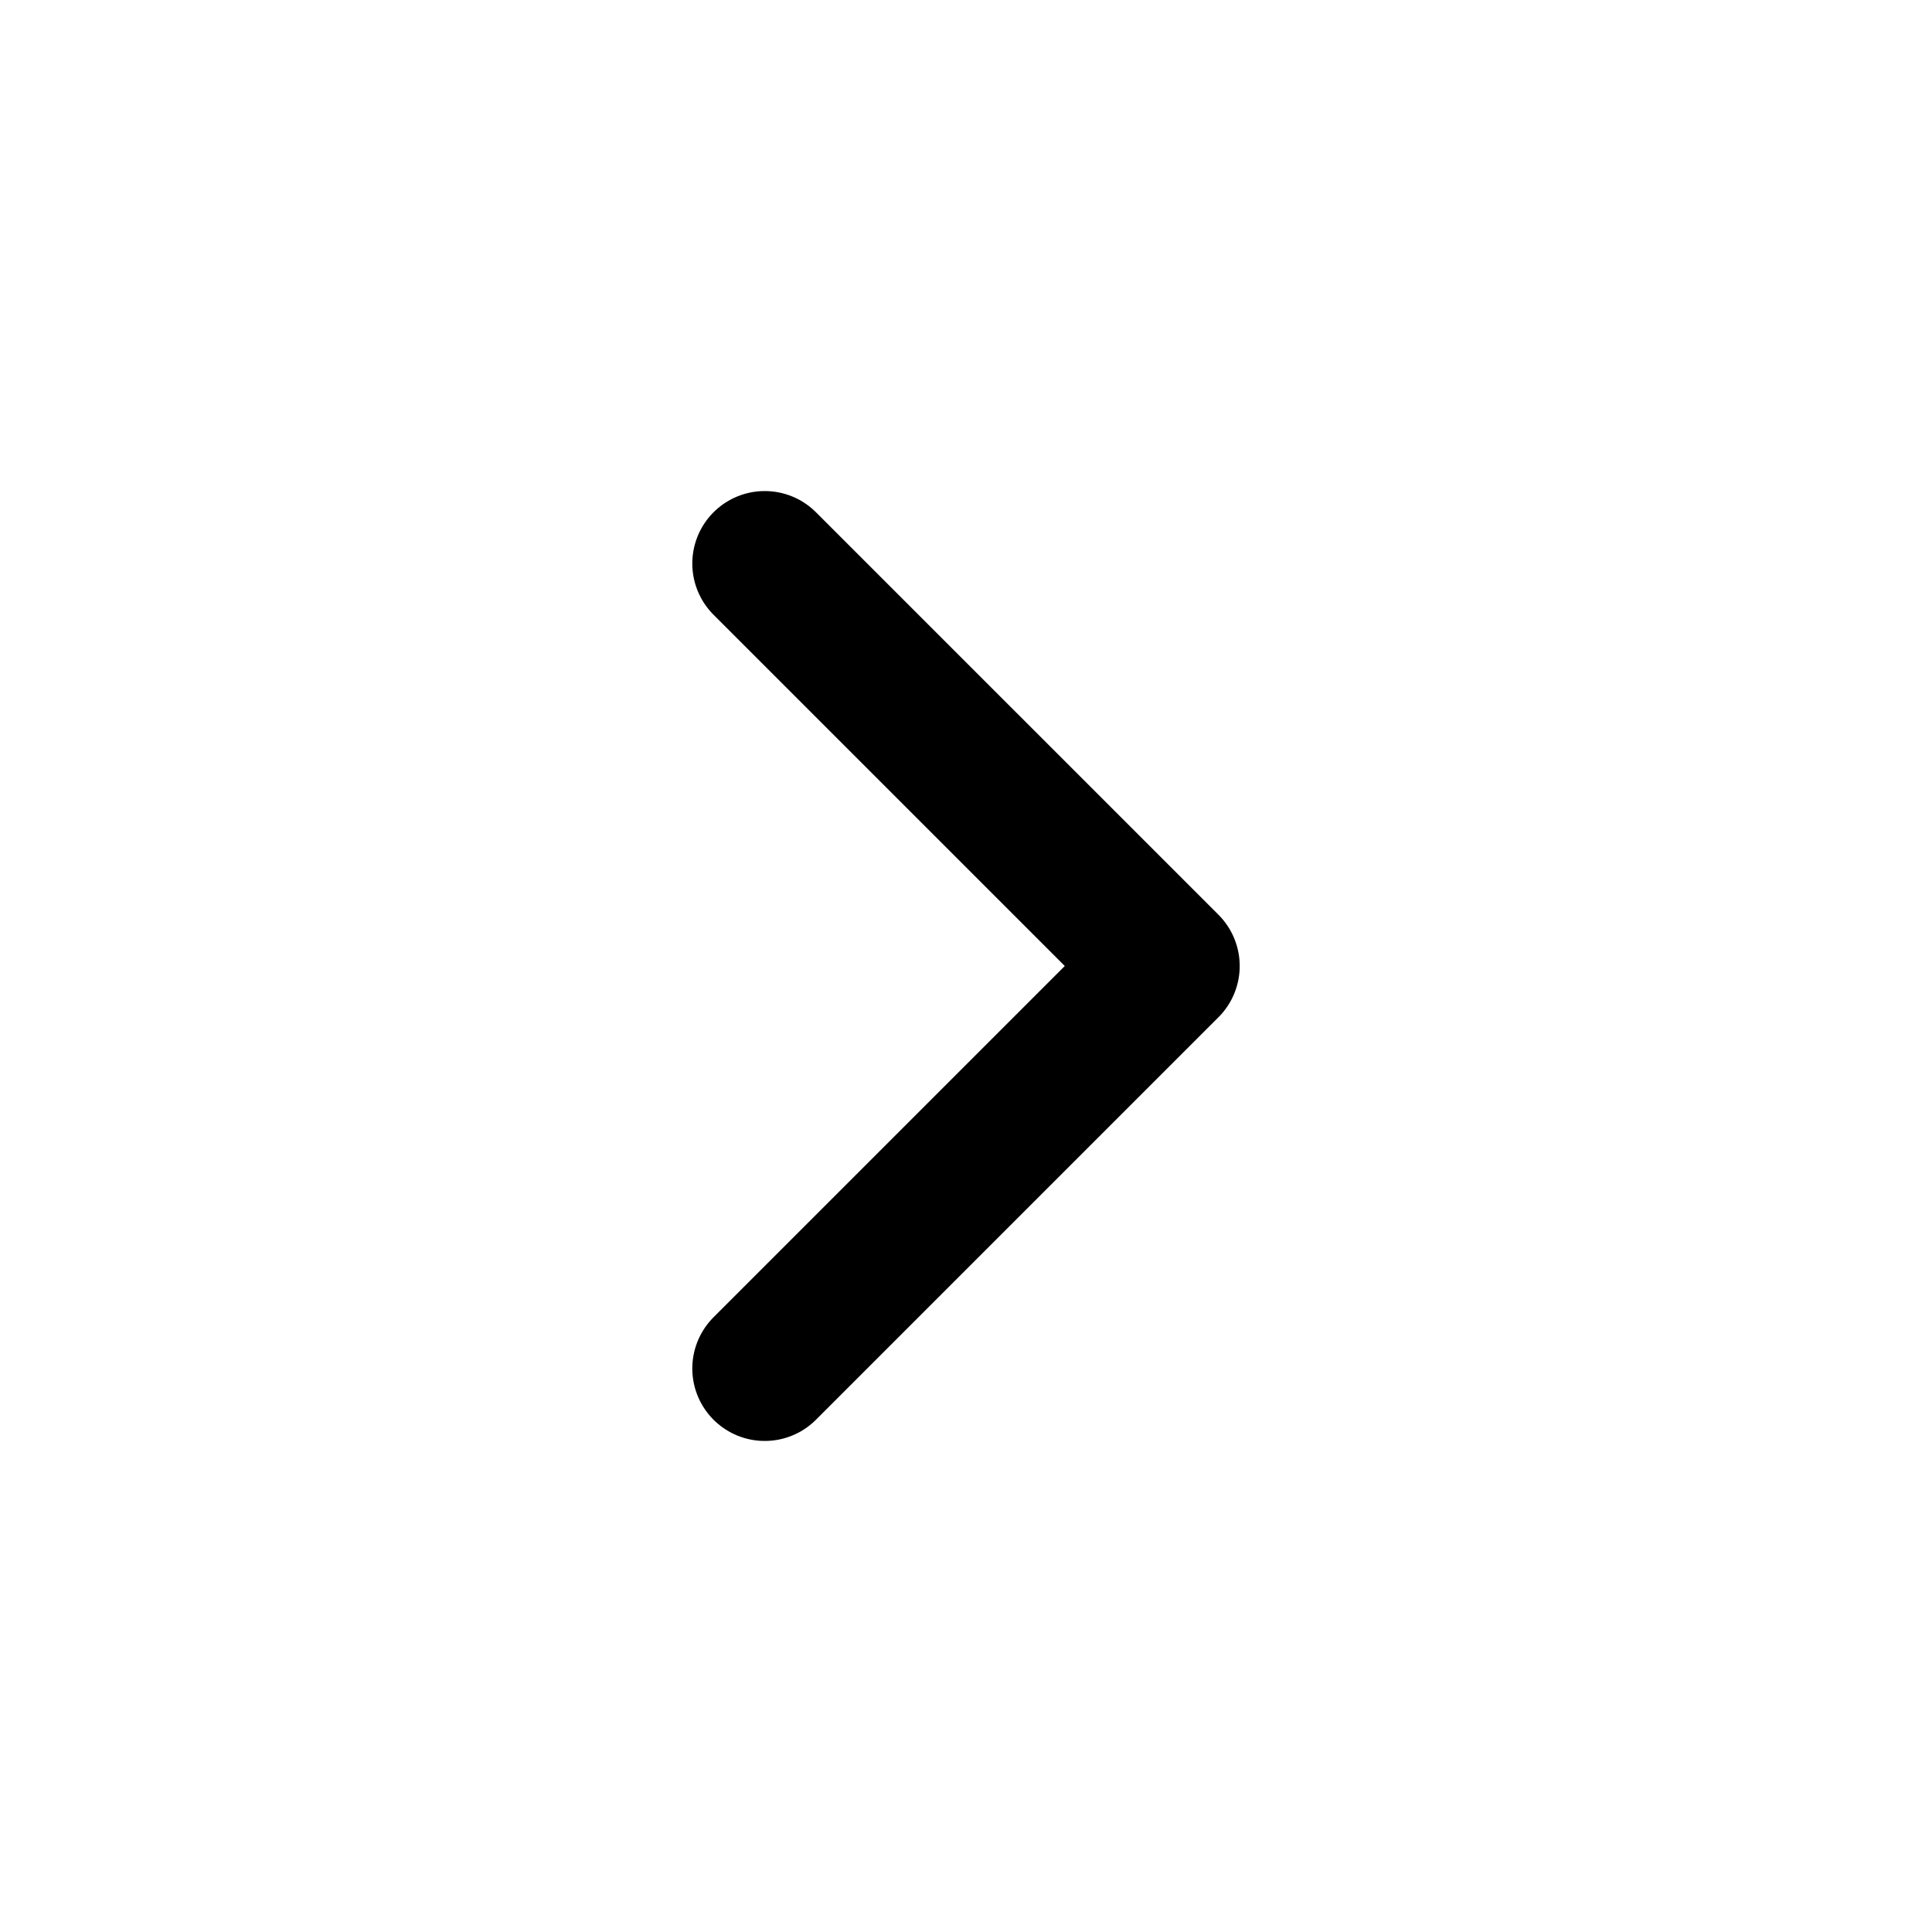
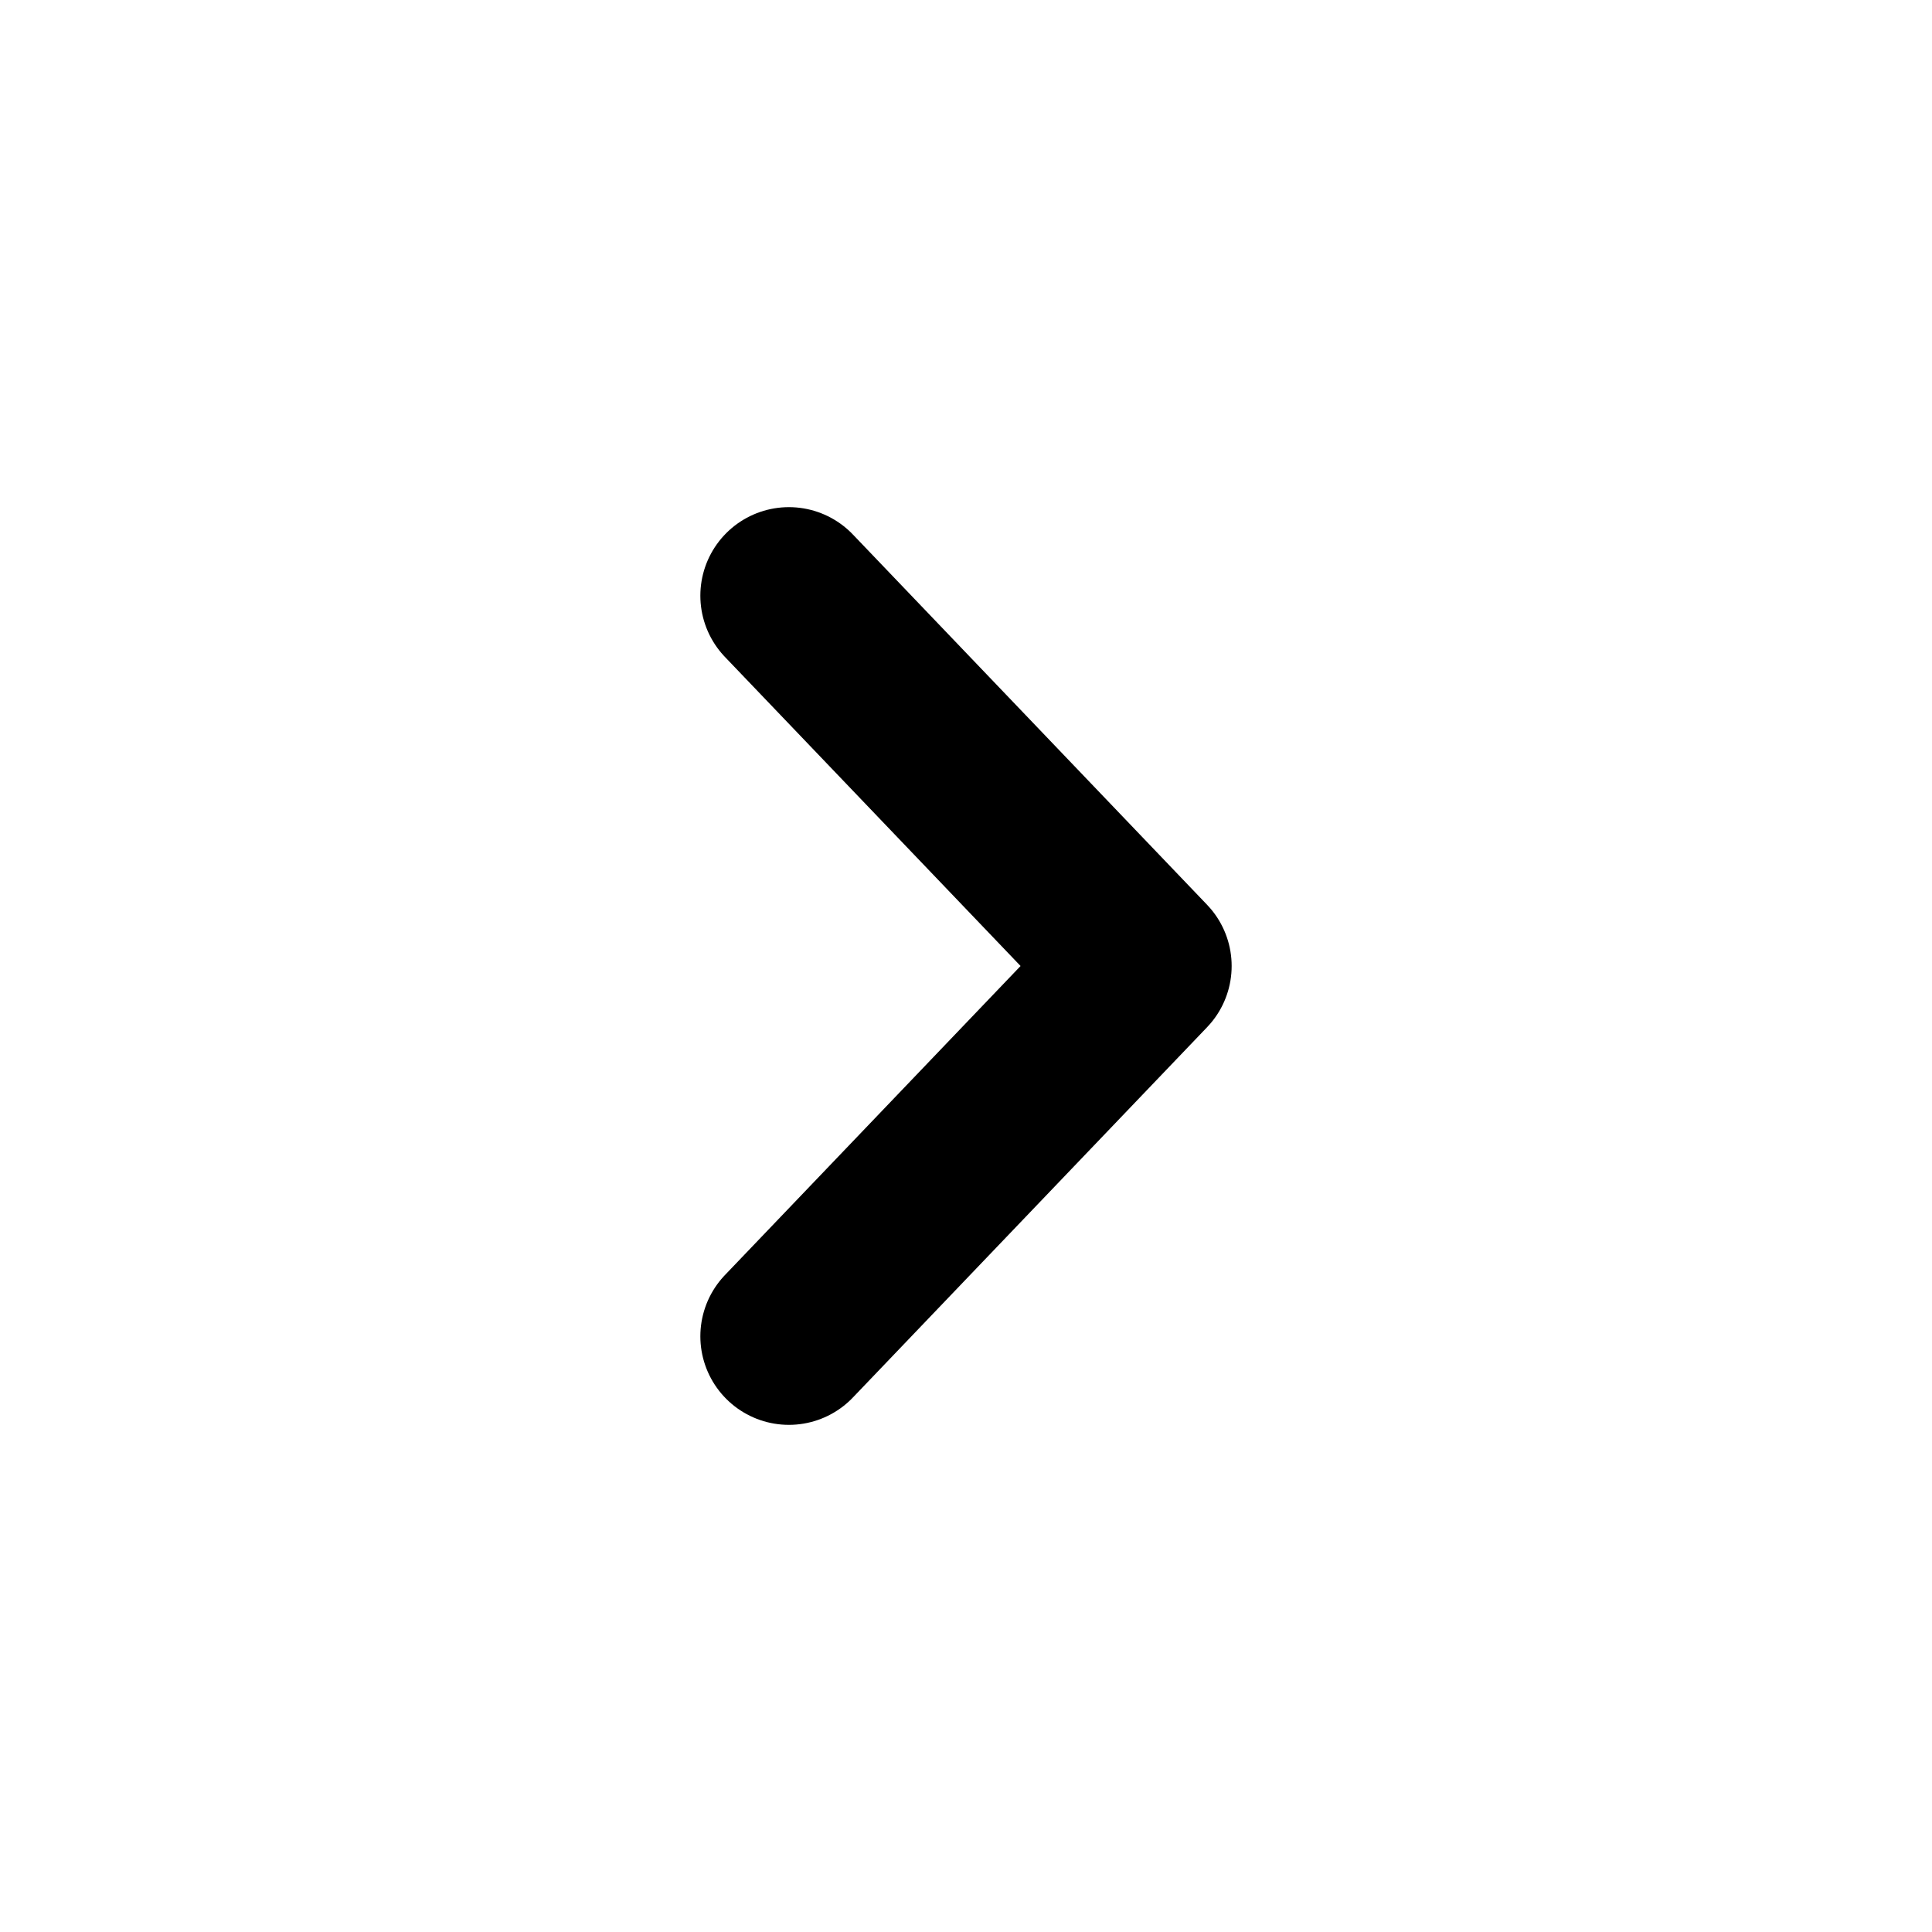
- <svg xmlns="http://www.w3.org/2000/svg" width="24" height="24" viewBox="0 0 24 24" fill="none" stroke="#000000" stroke-width="1.8" stroke-linecap="round" stroke-linejoin="round">
-   <path d="m9.5 7 5 5-5 5" />
+ <svg xmlns="http://www.w3.org/2000/svg" width="24" height="24" viewBox="0 0 24 24" fill="none" stroke="#000000" stroke-width="2.2" stroke-linecap="round" stroke-linejoin="round">
+   <path d="m9.8 7.4 4.4 4.6-4.4 4.6" />
</svg>
